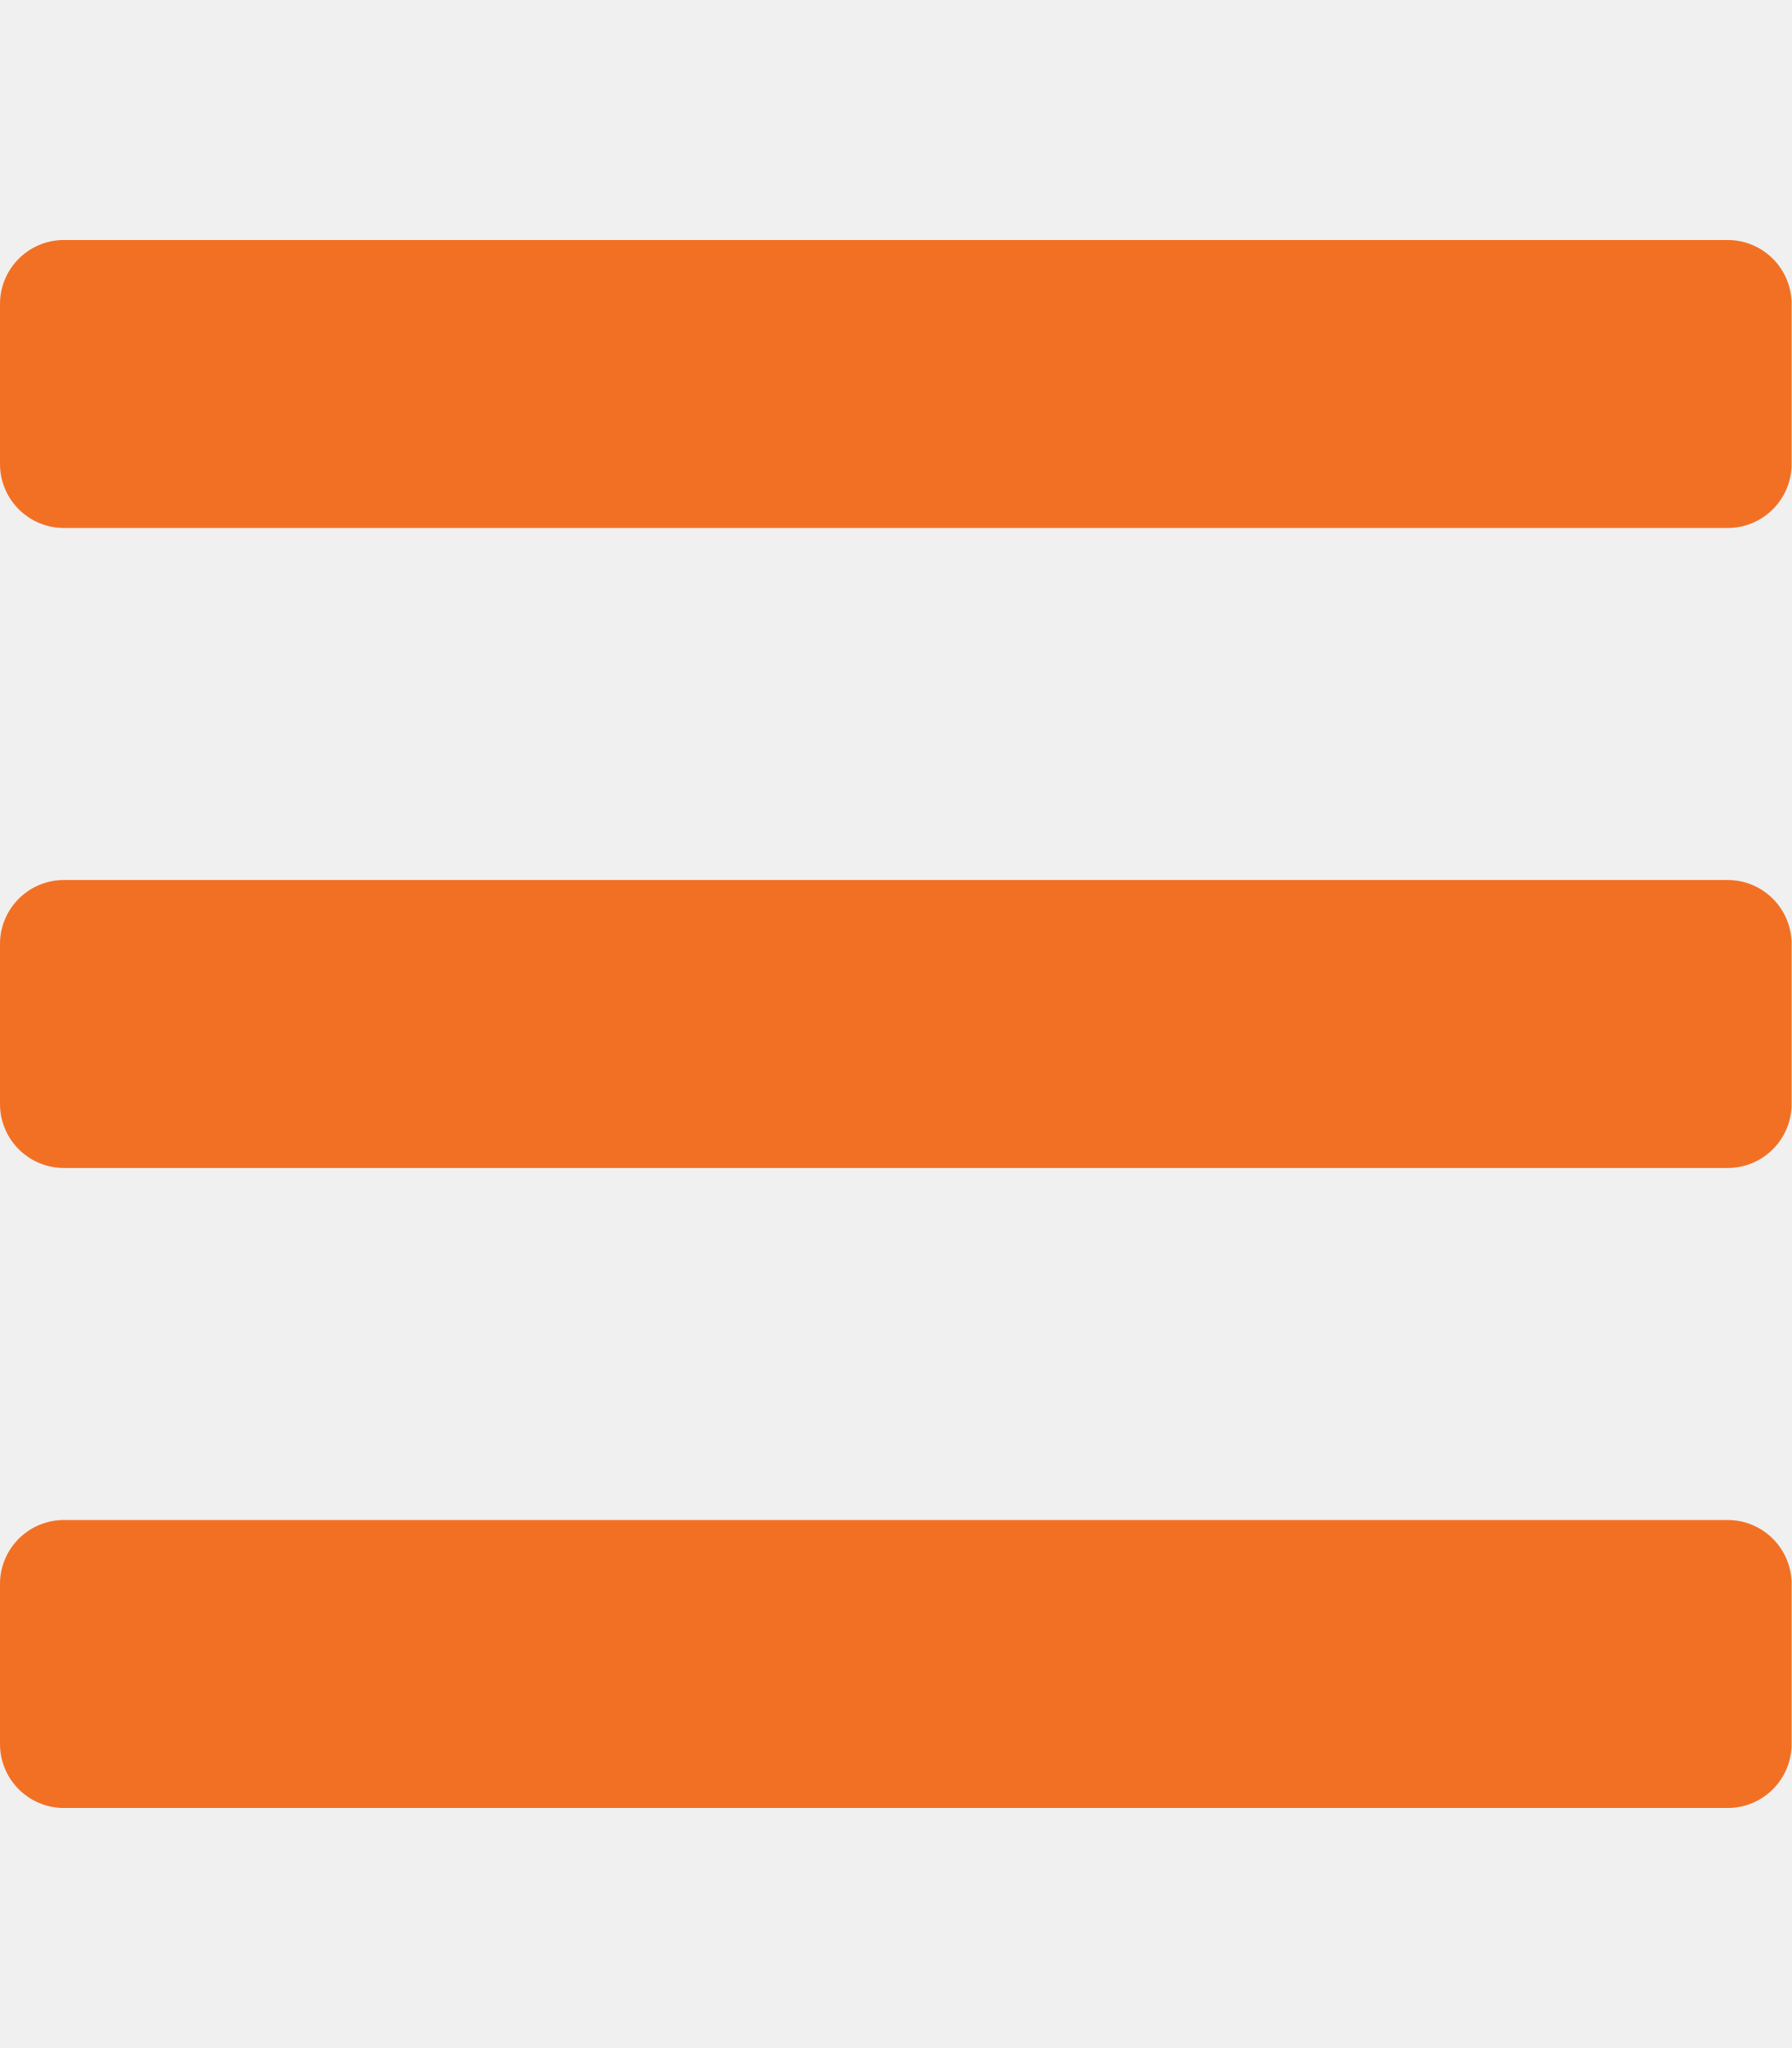
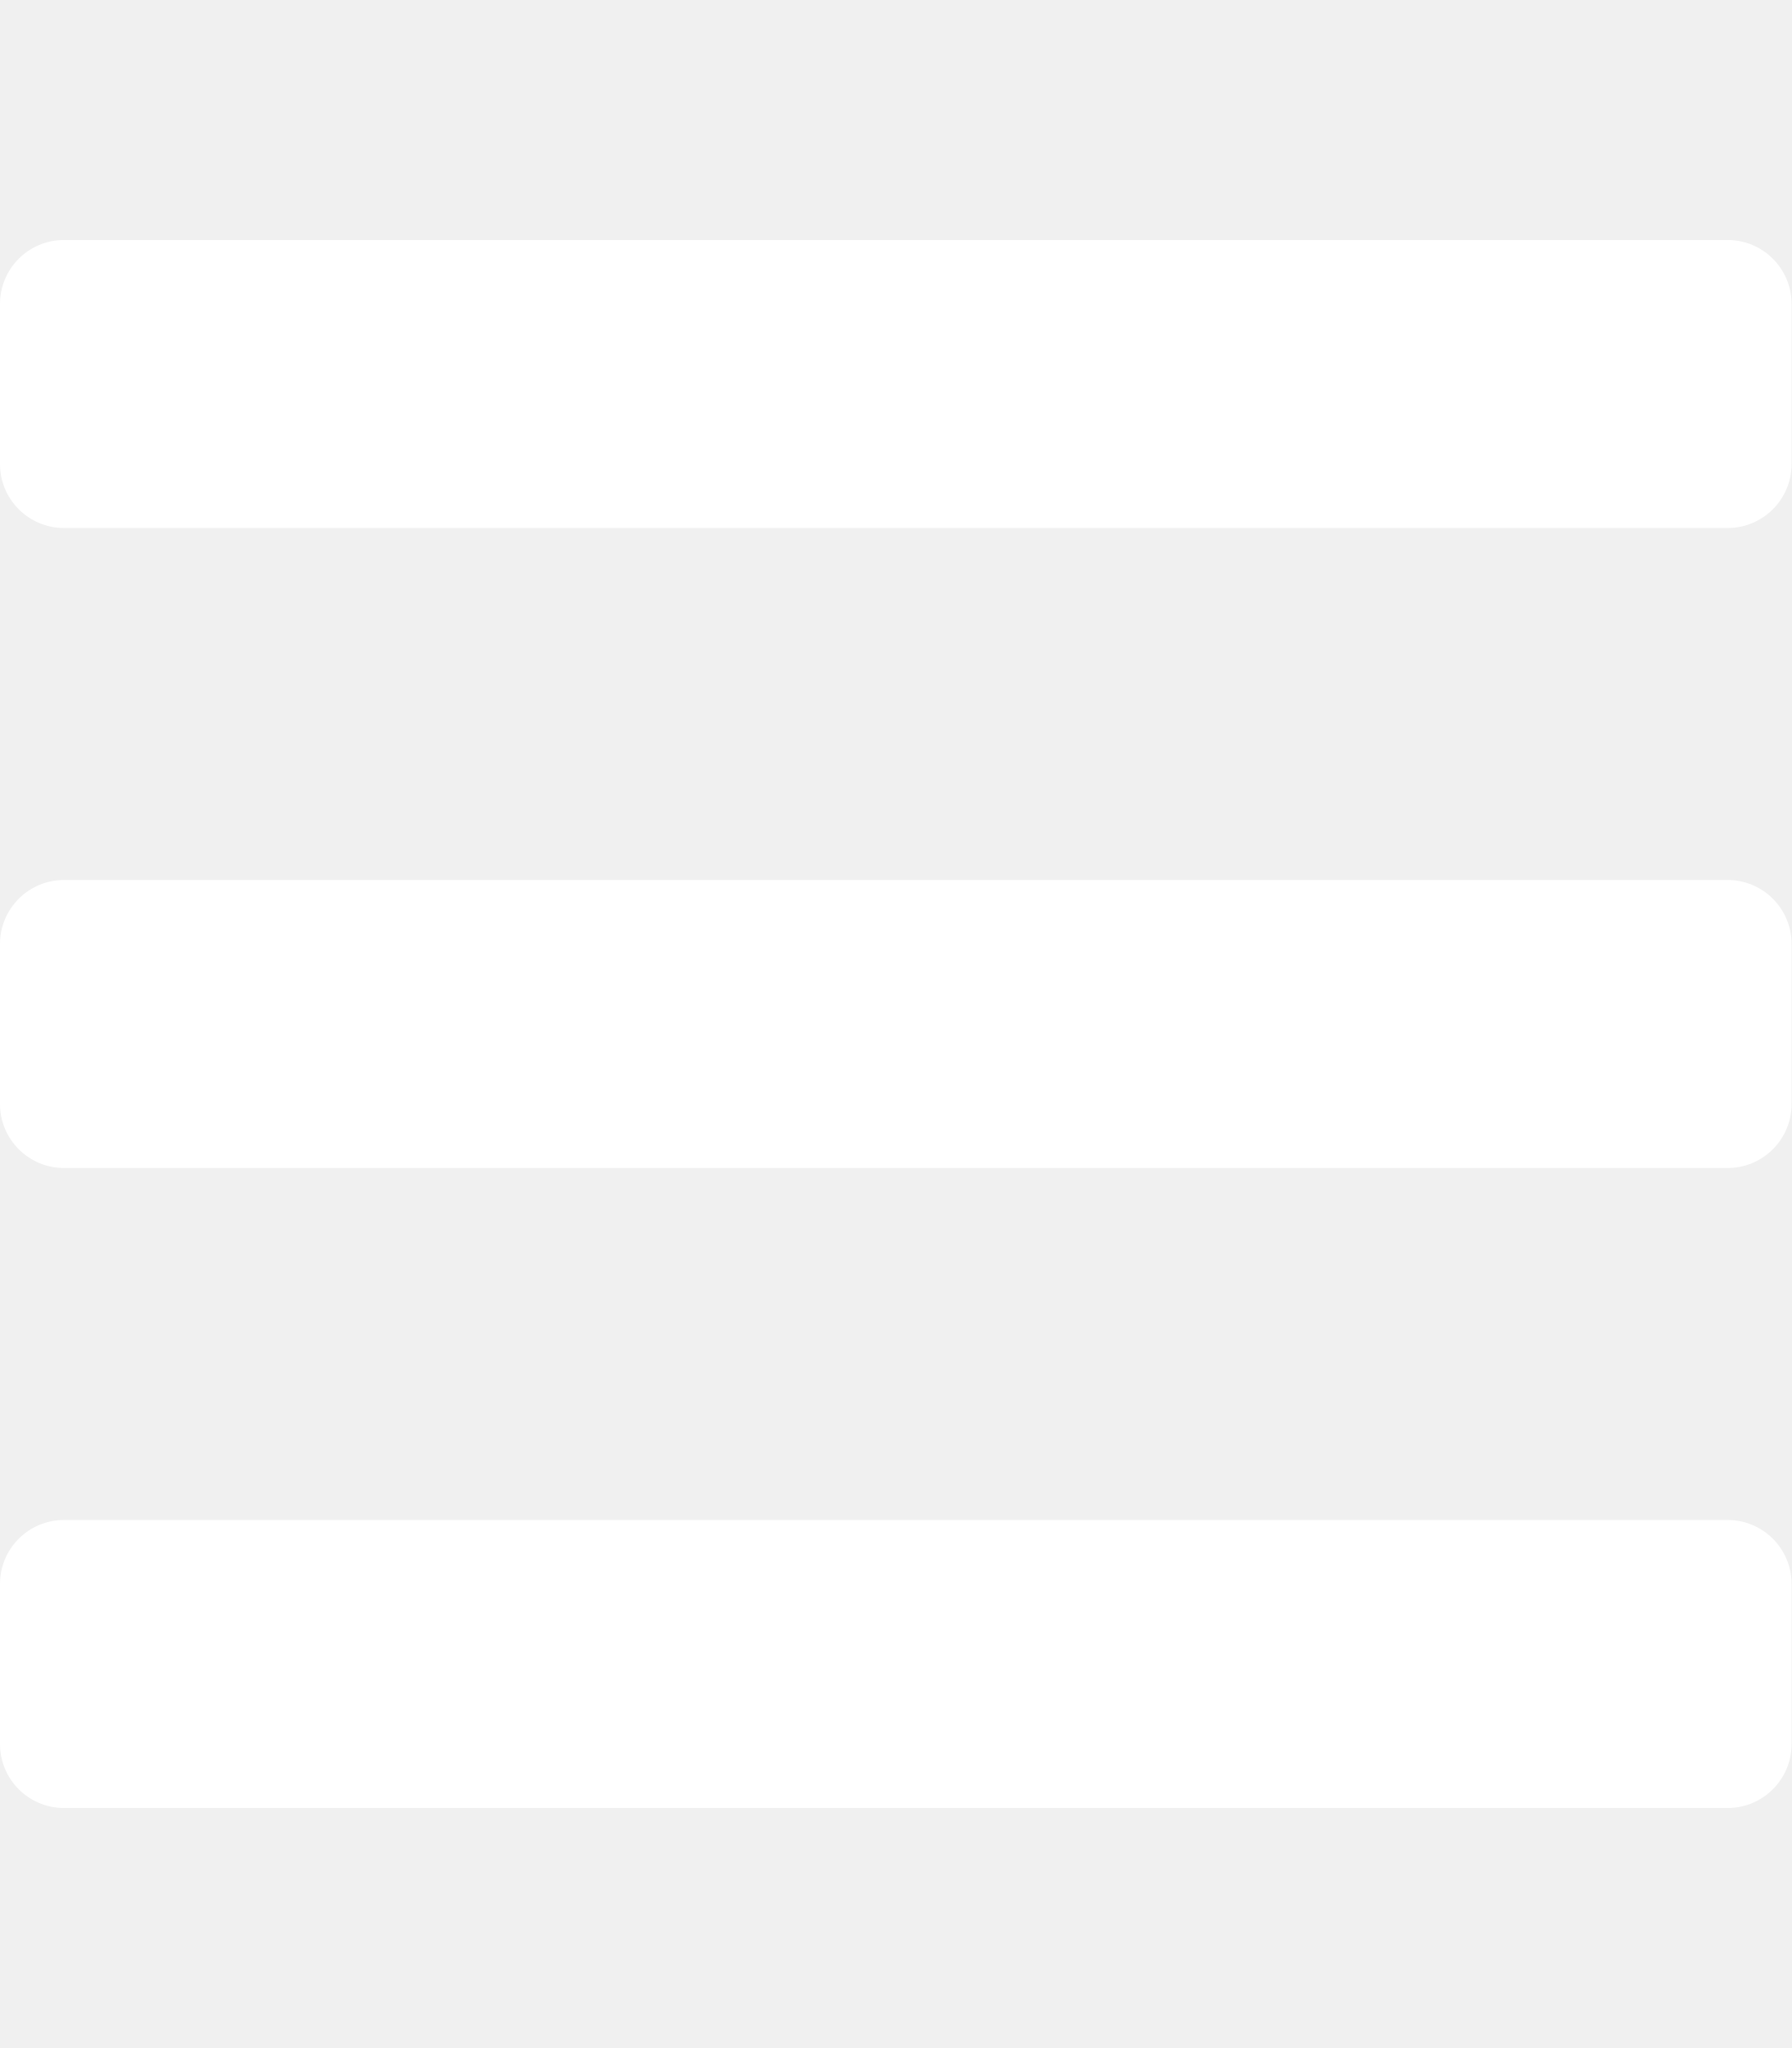
<svg xmlns="http://www.w3.org/2000/svg" width="40" aria-hidden="true" focusable="false" data-prefix="fas" data-icon="bars" class="svg-inline--fa fa-bars fa-w-14" role="img" viewBox="0 0 448 512">
-   <path fill="#f27024" d="M16 132h416c8.837 0 16-7.163 16-16V76c0-8.837-7.163-16-16-16H16C7.163 60 0 67.163 0 76v40c0 8.837 7.163 16 16 16zm0 160h416c8.837 0 16-7.163 16-16v-40c0-8.837-7.163-16-16-16H16c-8.837 0-16 7.163-16 16v40c0 8.837 7.163 16 16 16zm0 160h416c8.837 0 16-7.163 16-16v-40c0-8.837-7.163-16-16-16H16c-8.837 0-16 7.163-16 16v40c0 8.837 7.163 16 16 16z" />
+   <path fill="#ffffff" d="M16 132h416c8.837 0 16-7.163 16-16V76c0-8.837-7.163-16-16-16H16C7.163 60 0 67.163 0 76v40c0 8.837 7.163 16 16 16zm0 160h416c8.837 0 16-7.163 16-16v-40c0-8.837-7.163-16-16-16H16c-8.837 0-16 7.163-16 16v40c0 8.837 7.163 16 16 16zm0 160h416c8.837 0 16-7.163 16-16v-40c0-8.837-7.163-16-16-16H16c-8.837 0-16 7.163-16 16v40c0 8.837 7.163 16 16 16z" />
</svg>
